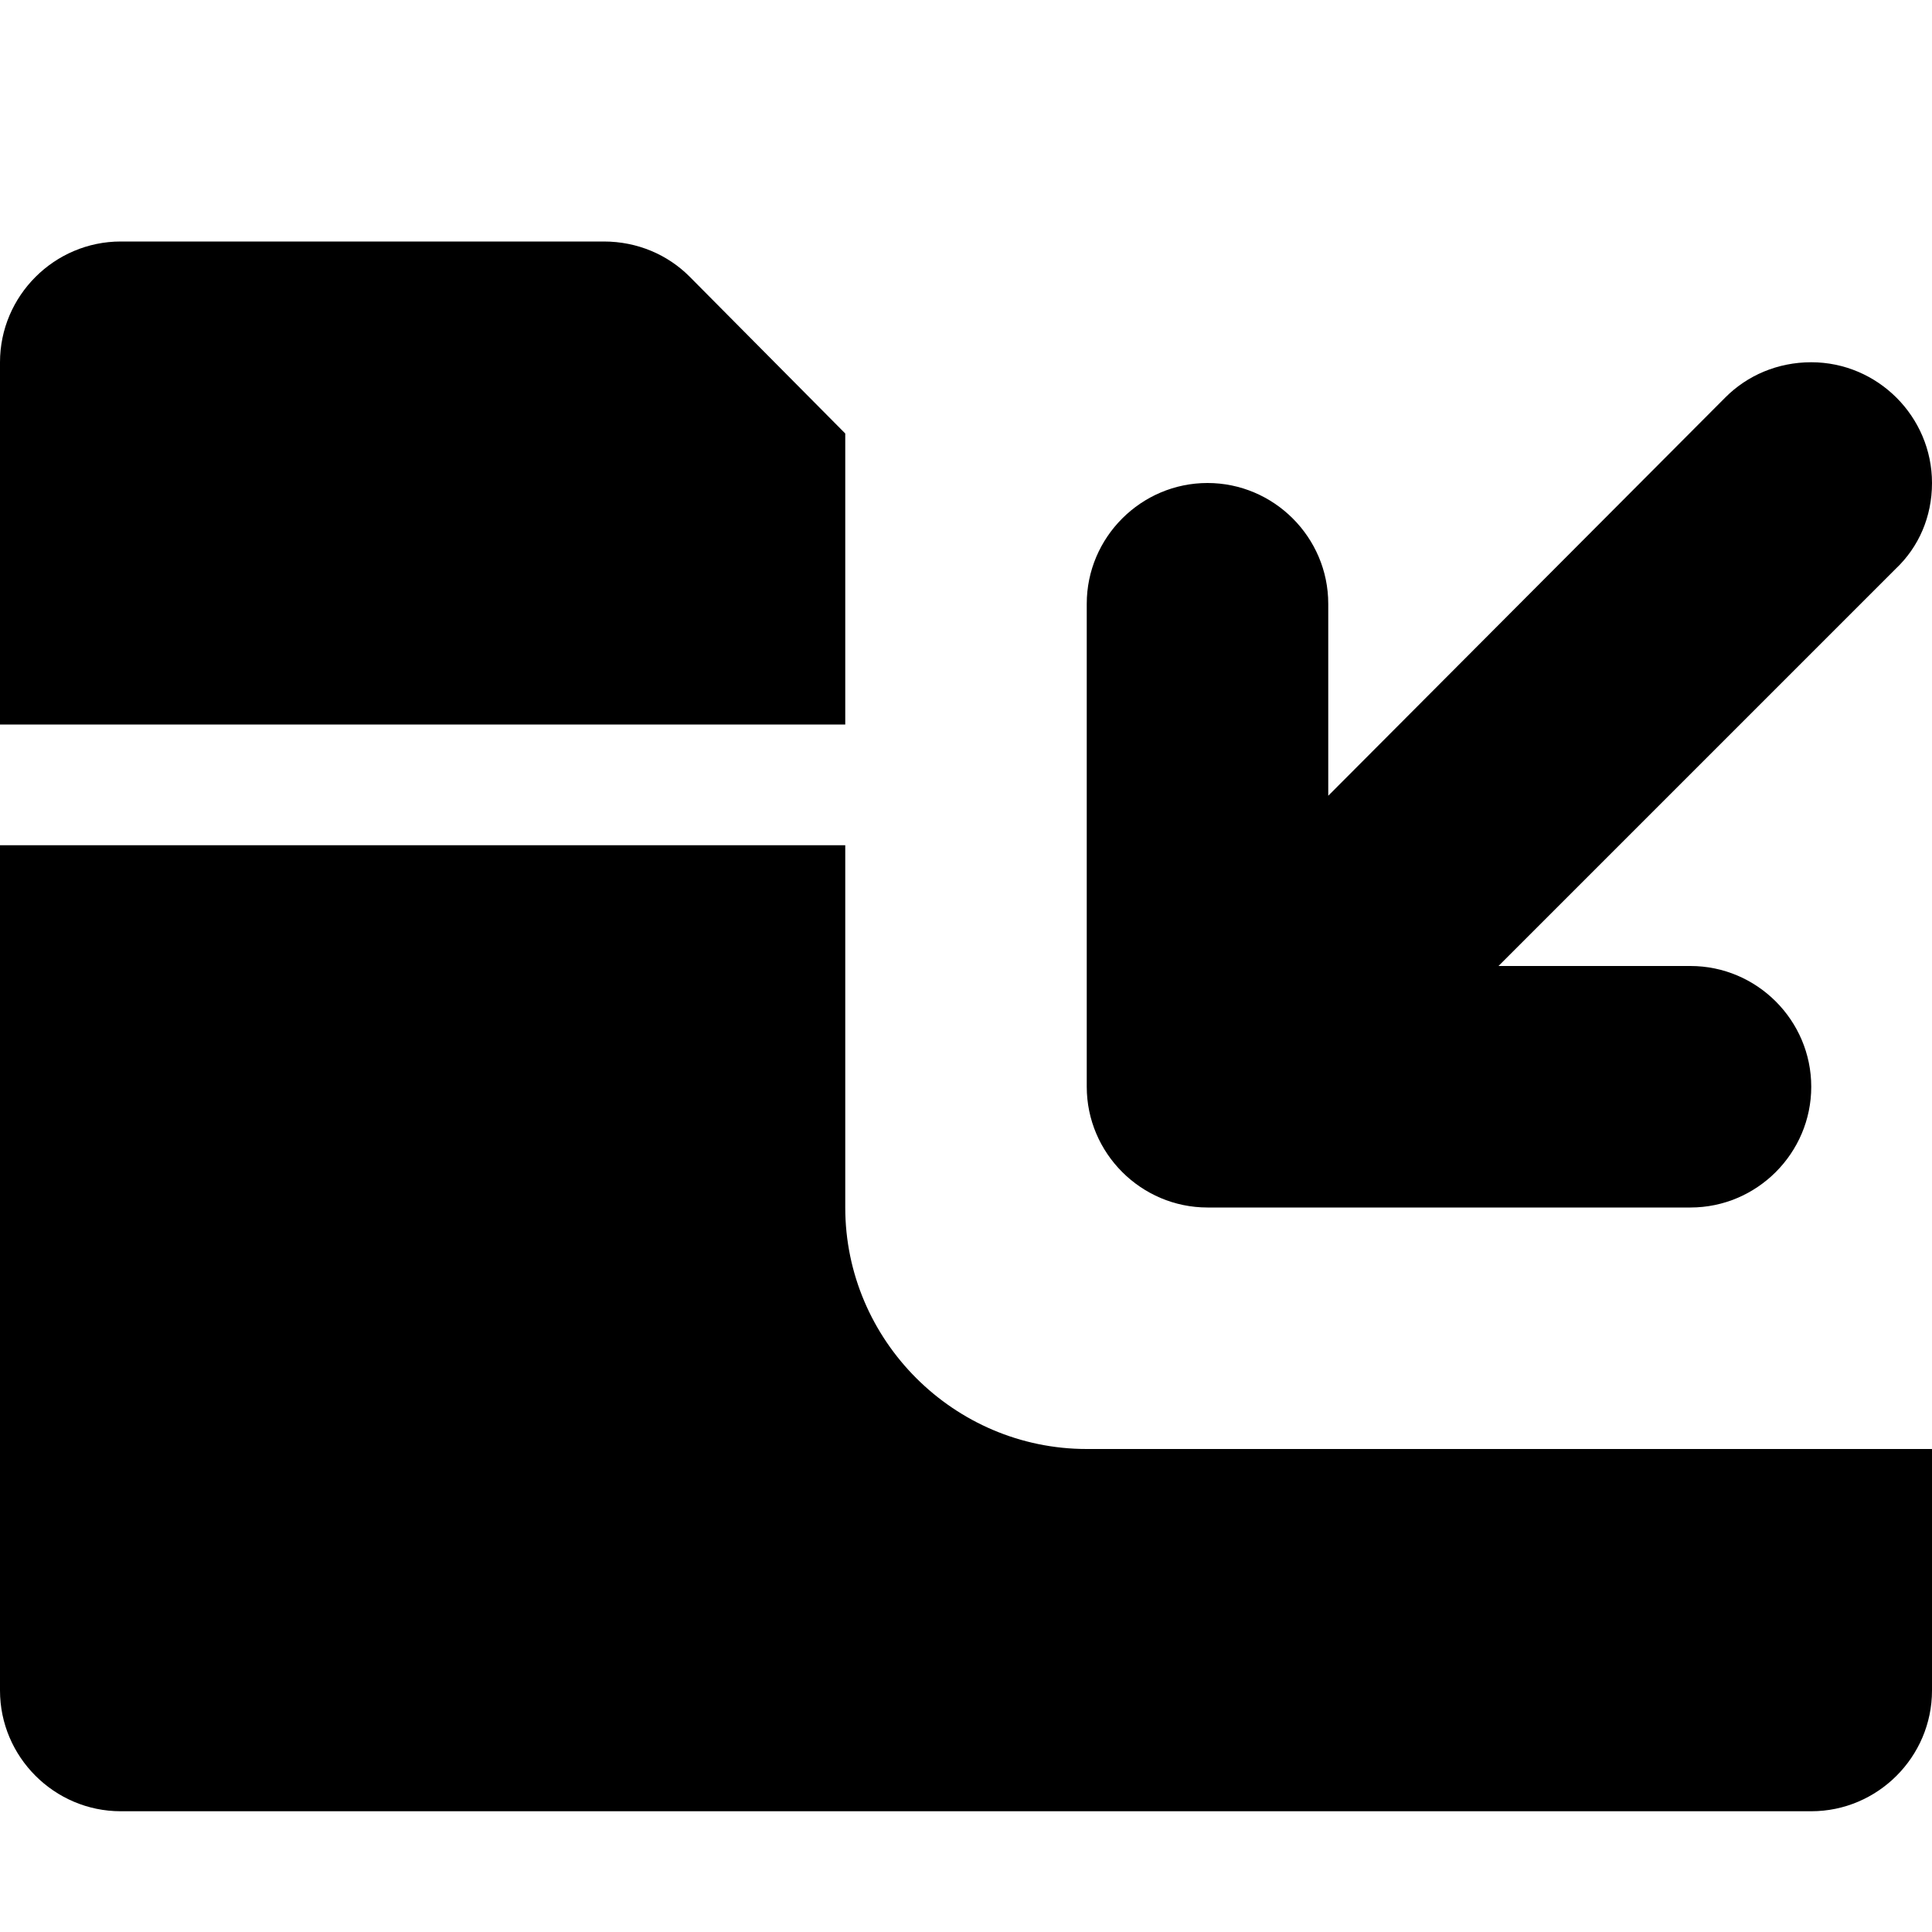
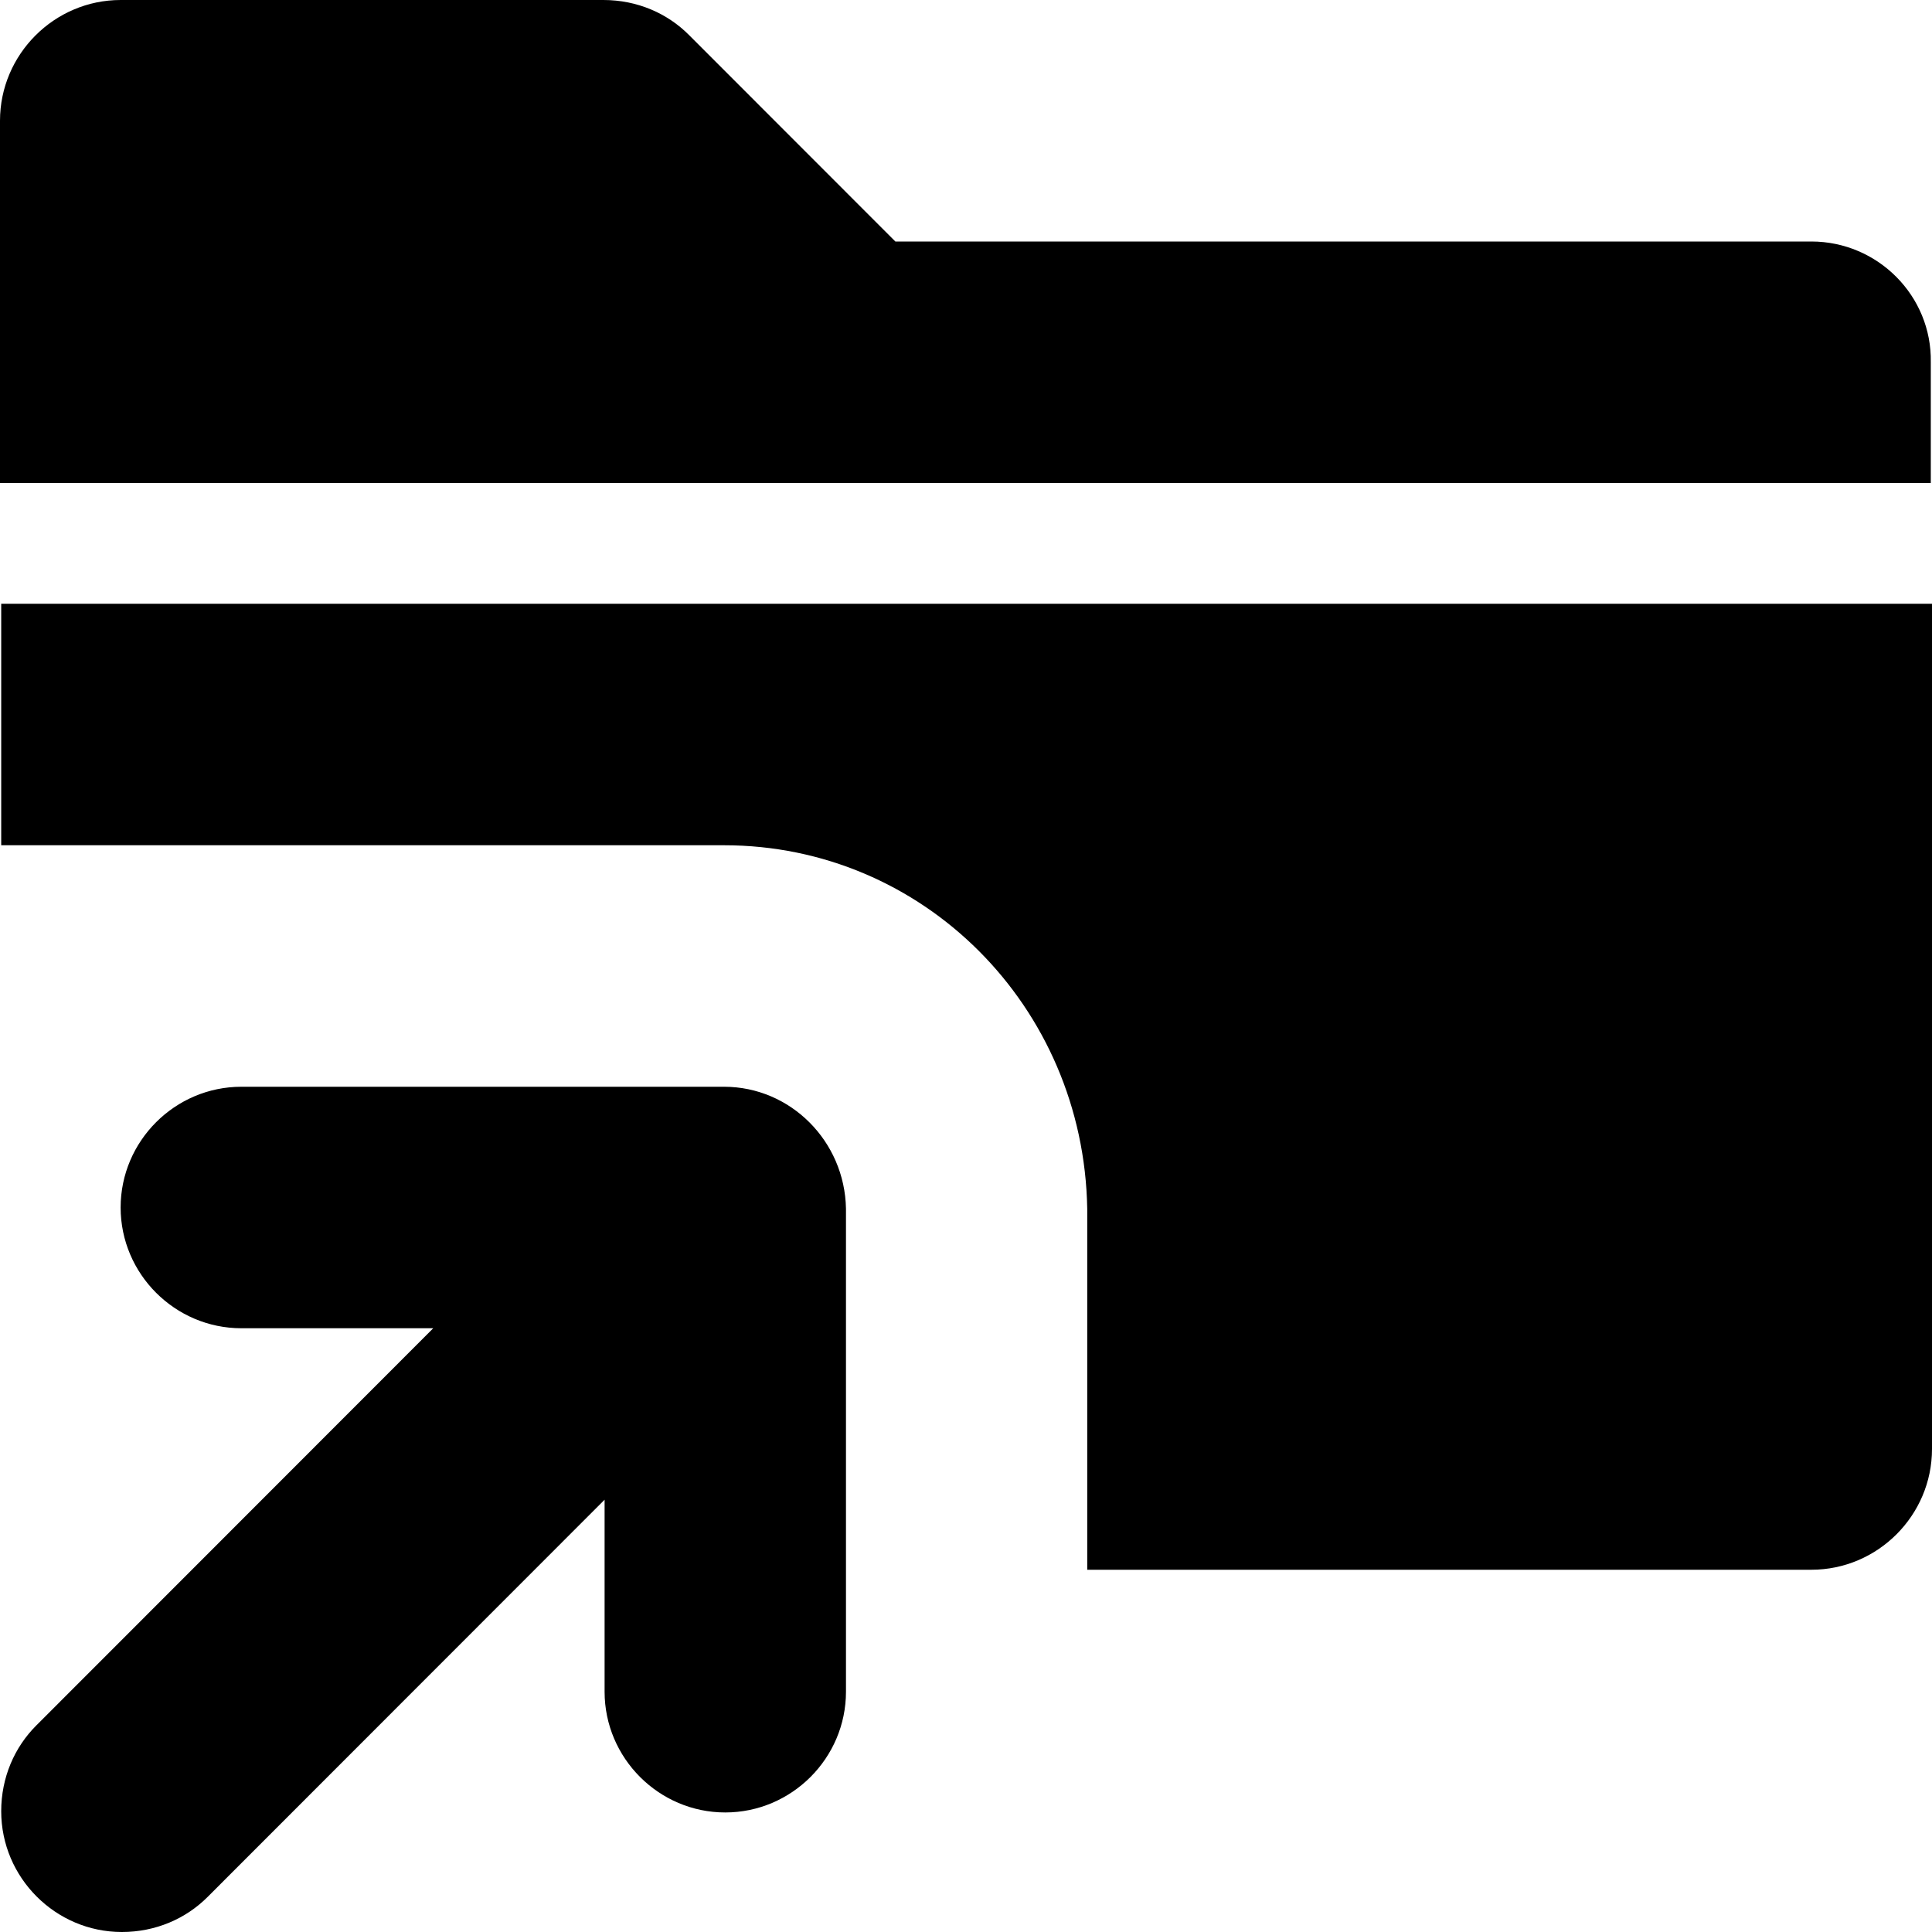
- <svg xmlns="http://www.w3.org/2000/svg" version="1.1" id="Layer_1" x="0px" y="0px" viewBox="0 0 16 16" enable-background="new 0 0 16 16" xml:space="preserve">
-   <g id="add_to_folder">
-     <g>
-       <path fill-rule="evenodd" clip-rule="evenodd" d="M10,10h4c0.55,0,1-0.45,1-1c0-0.55-0.45-1-1-1h-1.59l3.29-3.29    C15.89,4.53,16,4.28,16,4c0-0.55-0.45-1-1-1c-0.28,0-0.53,0.11-0.71,0.29L11,6.59V5c0-0.55-0.45-1-1-1S9,4.45,9,5v4    C9,9.55,9.45,10,10,10z M7,3.59L5.71,2.29C5.53,2.11,5.28,2,5,2H1C0.45,2,0,2.45,0,3v3h7V3.59z M7,10V7H0v7c0,0.55,0.45,1,1,1h14    c0.55,0,1-0.45,1-1v-2H9C7.9,12,7,11.1,7,10z" />
-     </g>
+ <svg xmlns="http://www.w3.org/2000/svg" width="16px" height="16px" viewBox="0 0 16 16" version="1.1">
+   <defs />
+   <g id="Artboard-2" stroke="none" stroke-width="1" fill="none" fill-rule="evenodd">
+     <path d="M0.01,7 L0.01,5 L16,5 L16,12 C16,12.55 15.55,13 15.001,13 L9.004,13 L9.004,10.01 C8.975,8.332 7.644,7 5.996,7 L1.999,7 L0.01,7 Z M15.001,2 L7.415,2 L5.706,0.29 C5.527,0.11 5.277,0 4.997,0 L0.999,0 C0.45,0 0,0.45 0,1 L0,4 L15.99,4 L15.99,3 C16,2.45 15.55,2 15.001,2 Z M5.996,9 L1.999,9 C1.449,9 0.999,9.45 0.999,10 C0.999,10.55 1.449,11 1.999,11 L3.588,11 L0.3,14.29 C0.12,14.47 0.01,14.72 0.01,15 C0.01,15.55 0.46,16 1.009,16 C1.289,16 1.539,15.89 1.719,15.71 L5.007,12.42 L5.007,14.01 C5.007,14.56 5.457,15.01 6.006,15.01 C6.556,15.01 7.006,14.56 7.006,14.01 L7.006,10.01 C6.996,9.45 6.546,9 5.996,9 Z" id="Shape" fill="#000000" />
  </g>
</svg>
